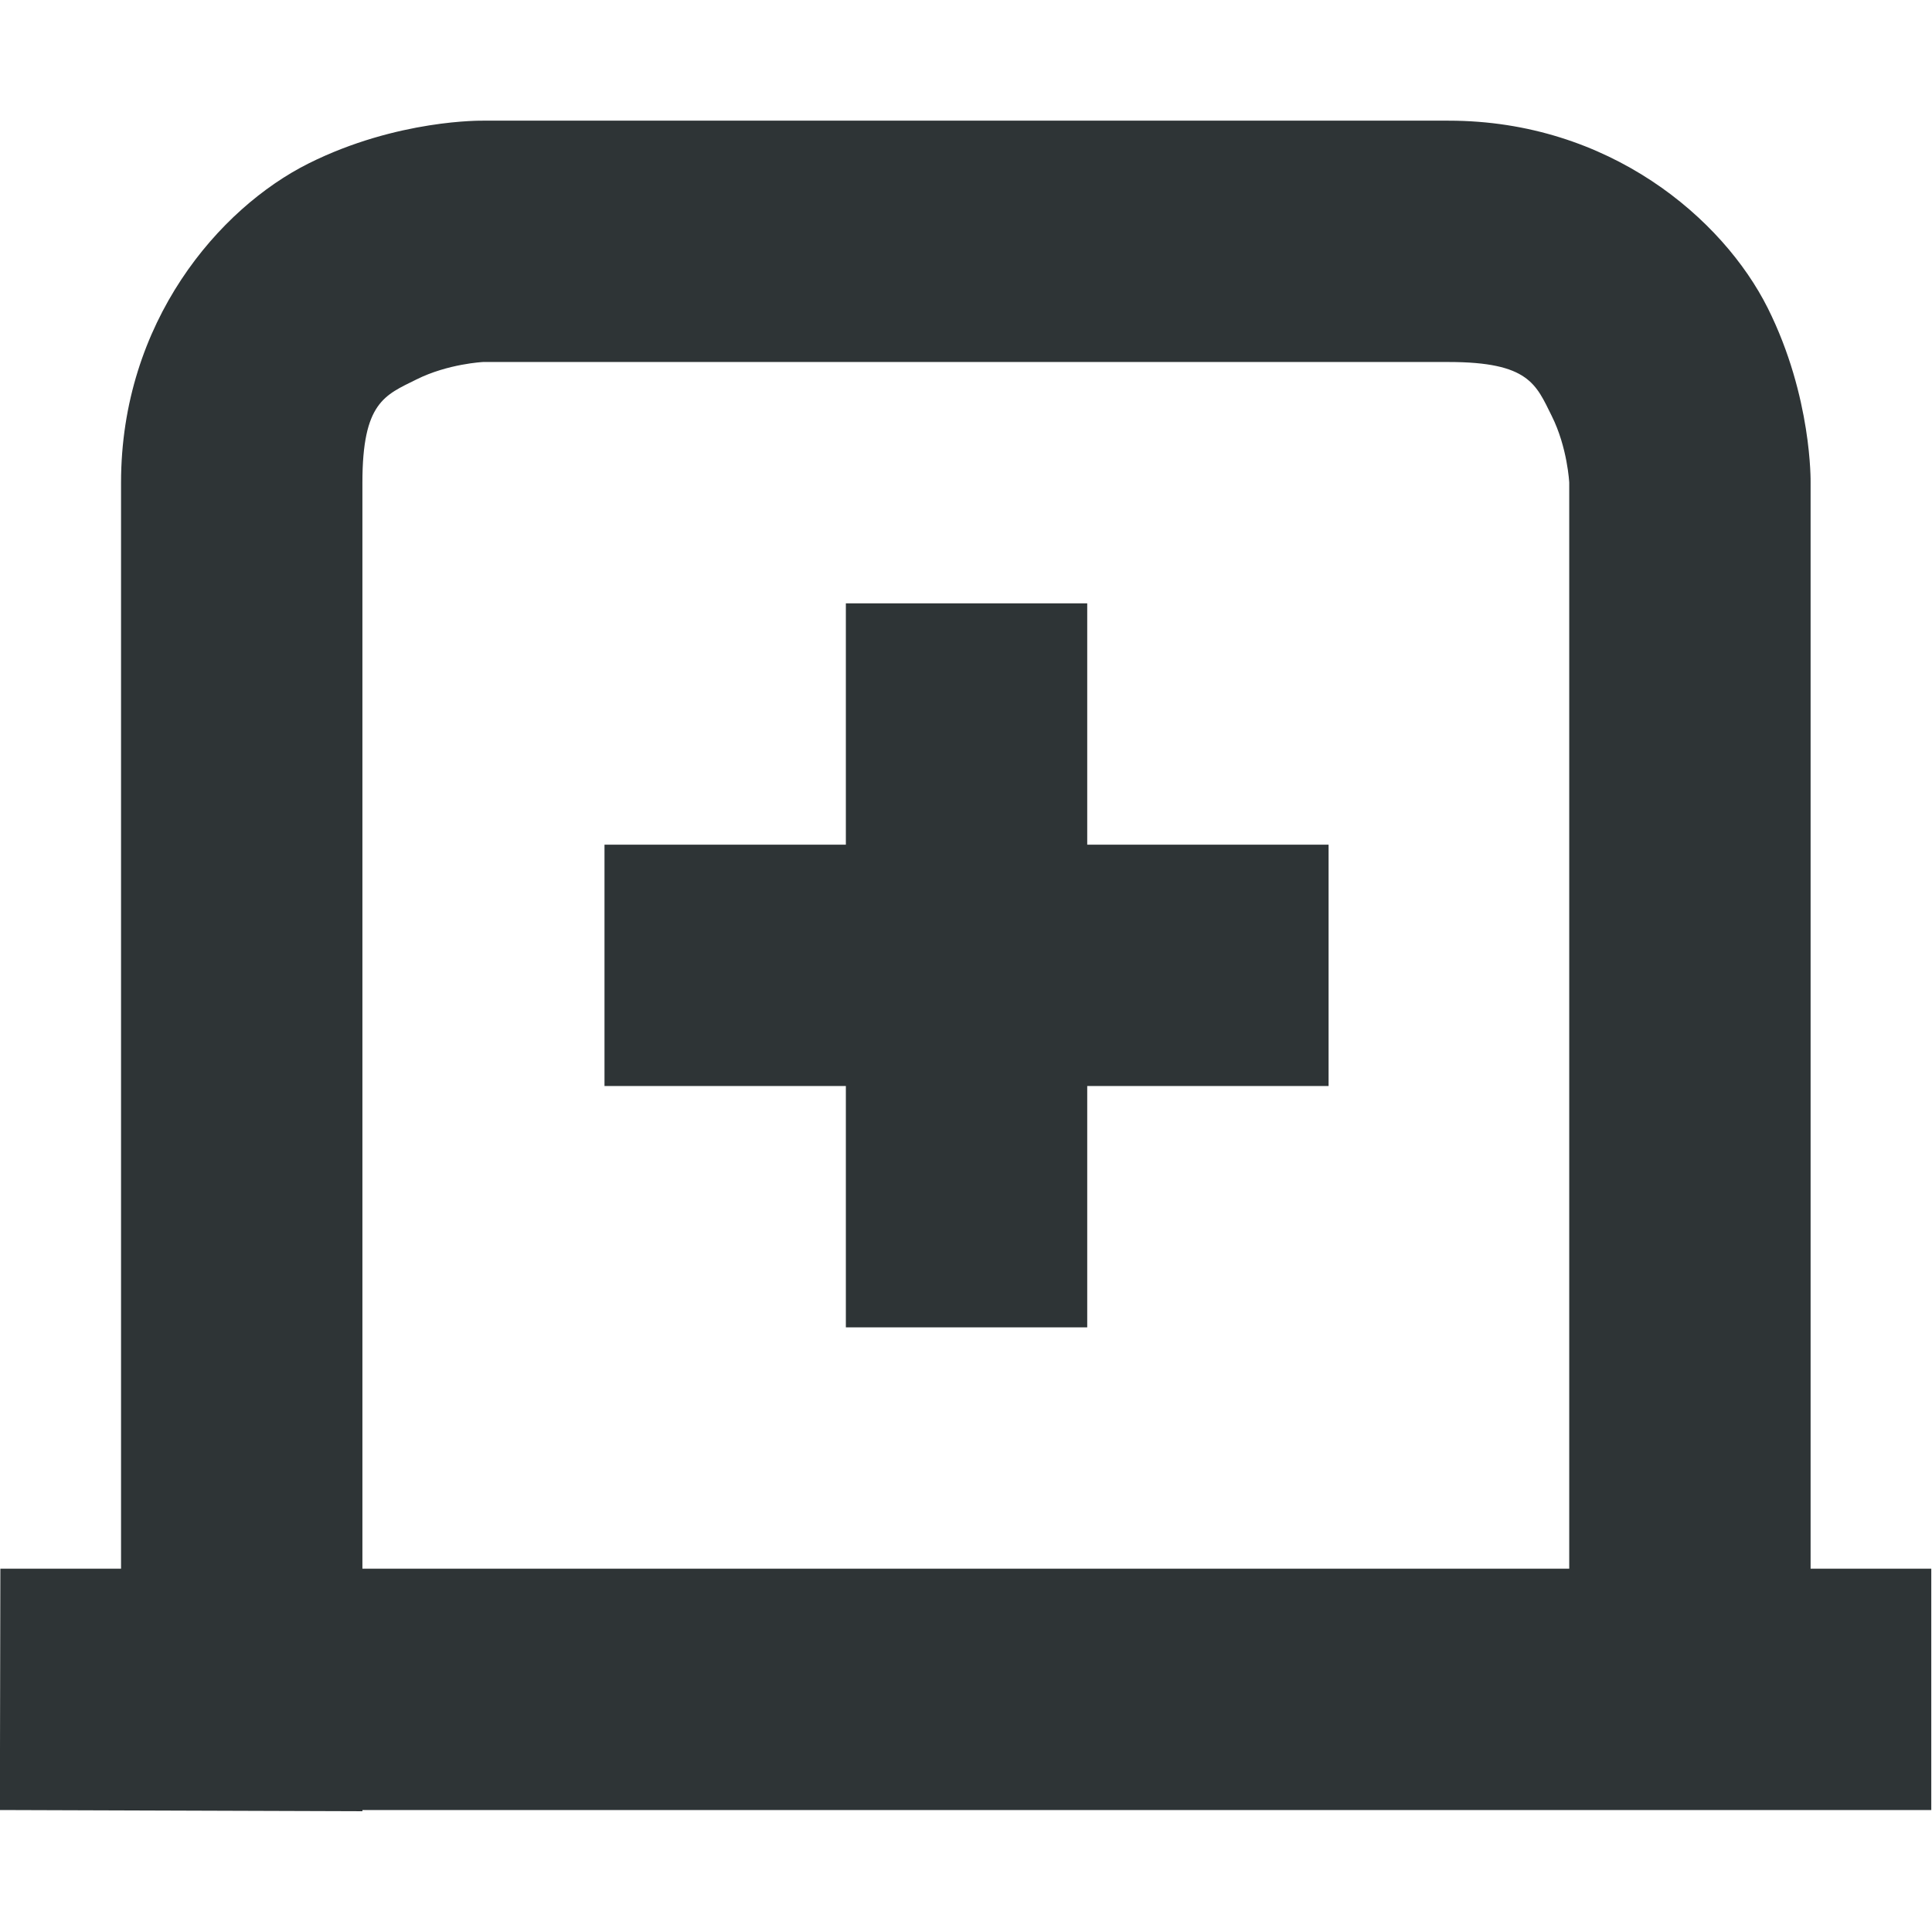
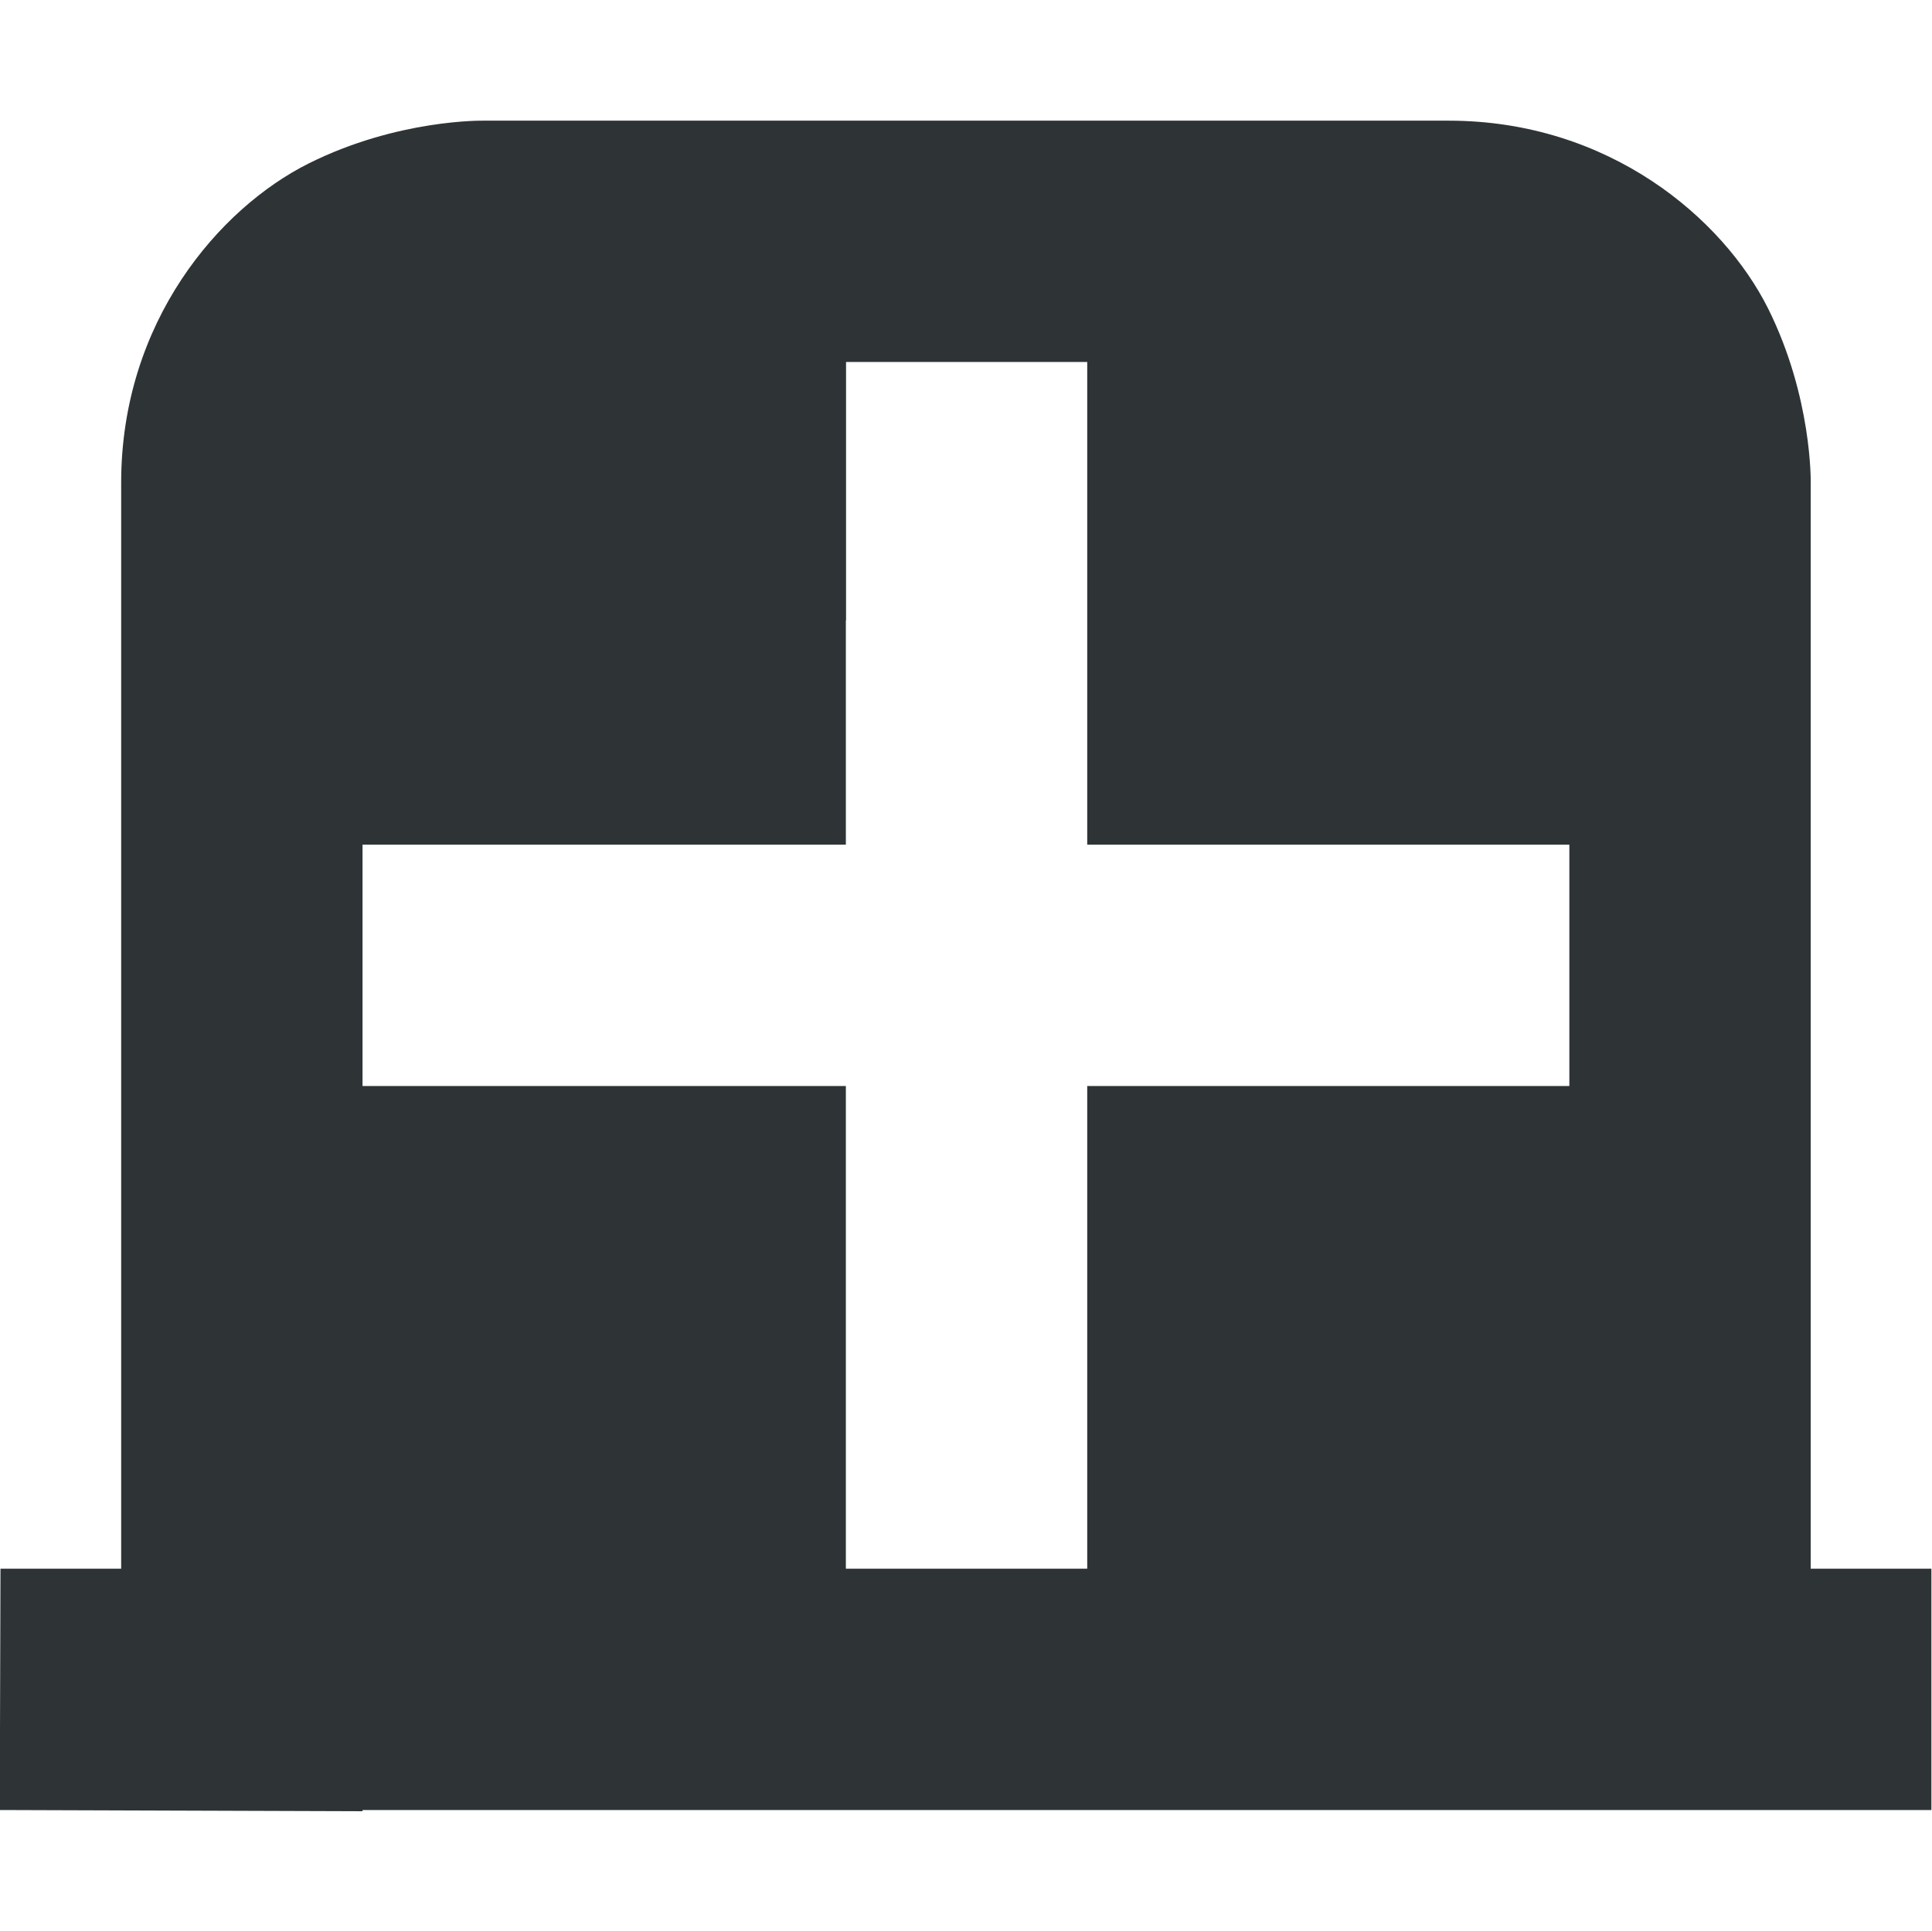
- <svg xmlns="http://www.w3.org/2000/svg" width="16.009" height="16">
-   <g fill="#2e3436">
-     <path d="M4.003 1s-.709-.014-1.447.355C1.817 1.725 1.003 2.667 1.003 4v9h-1l-.004 2h.004l3 .01V15h13v-2h-1V4s.014-.709-.355-1.447C14.278 1.814 13.336 1 12.003 1zm0 2h8c.667 0 .725.186.855.447.131.262.145.553.145.553v9h-10V4c0-.667.186-.725.447-.855.262-.131.553-.145.553-.145z" style="line-height:normal;font-variant-ligatures:normal;font-variant-position:normal;font-variant-caps:normal;font-variant-numeric:normal;font-variant-alternates:normal;font-feature-settings:normal;text-indent:0;text-align:start;text-decoration-line:none;text-decoration-style:solid;text-decoration-color:#000;text-transform:none;text-orientation:mixed;shape-padding:0;isolation:auto;mix-blend-mode:normal" color="#000" font-weight="400" font-family="sans-serif" white-space="normal" overflow="visible" />
-     <path d="M7.009 5v2h-2v2h2v2h2V9h2V7h-2V5z" />
+ <svg xmlns="http://www.w3.org/2000/svg" width="16.009" height="16" version="1.1" id="svg8">
+   <defs id="defs12" />
+   <g fill="#2e3436" id="g6">
+     <path id="path2" style="line-height:normal;font-variant-ligatures:normal;font-variant-position:normal;font-variant-caps:normal;font-variant-numeric:normal;font-variant-alternates:normal;font-feature-settings:normal;text-indent:0;text-align:start;text-decoration-line:none;text-decoration-style:solid;text-decoration-color:#000;text-transform:none;text-orientation:mixed;shape-padding:0;isolation:auto;mix-blend-mode:normal" d="m 4.004,1 c 0,0 -0.709,-0.014 -1.447,0.355 C 1.818,1.725 1.004,2.667 1.004,4 v 9 H 0.004 l -0.006,2 h 0.006 l 3,0.01 V 15 H 16.004 v -2 h -1 V 4 c 0,0 0.014,-0.709 -0.355,-1.447 C 14.278,1.814 13.337,1 12.004,1 Z m 0,2 h 8 c 0.667,0 0.724,0.186 0.854,0.447 C 12.988,3.709 13.004,4 13.004,4 v 9 H 3.004 V 4 c 0,-0.667 0.184,-0.725 0.445,-0.855 C 3.711,3.014 4.004,3 4.004,3 Z" />
  </g>
+   <rect id="rect3719" width="4.852" height="4.327" x="2.157" y="2.673" style="fill:#2e3436;fill-opacity:1" />
+   <rect id="rect3721" width="4.75" height="4.423" x="9.009" y="2.577" style="fill:#2e3436;fill-opacity:1" />
+   <rect id="rect3723" width="4.366" height="4.459" x="9.009" y="9" style="fill:#2e3436;fill-opacity:1" />
+   <rect id="rect3725" width="4.205" height="4.315" x="2.804" y="9" style="fill:#2e3436;fill-opacity:1" />
+   <rect id="rect3763" width="1.678" height="2.469" x="5.331" y="2.673" style="fill:#2e3436;fill-opacity:1" />
</svg>
